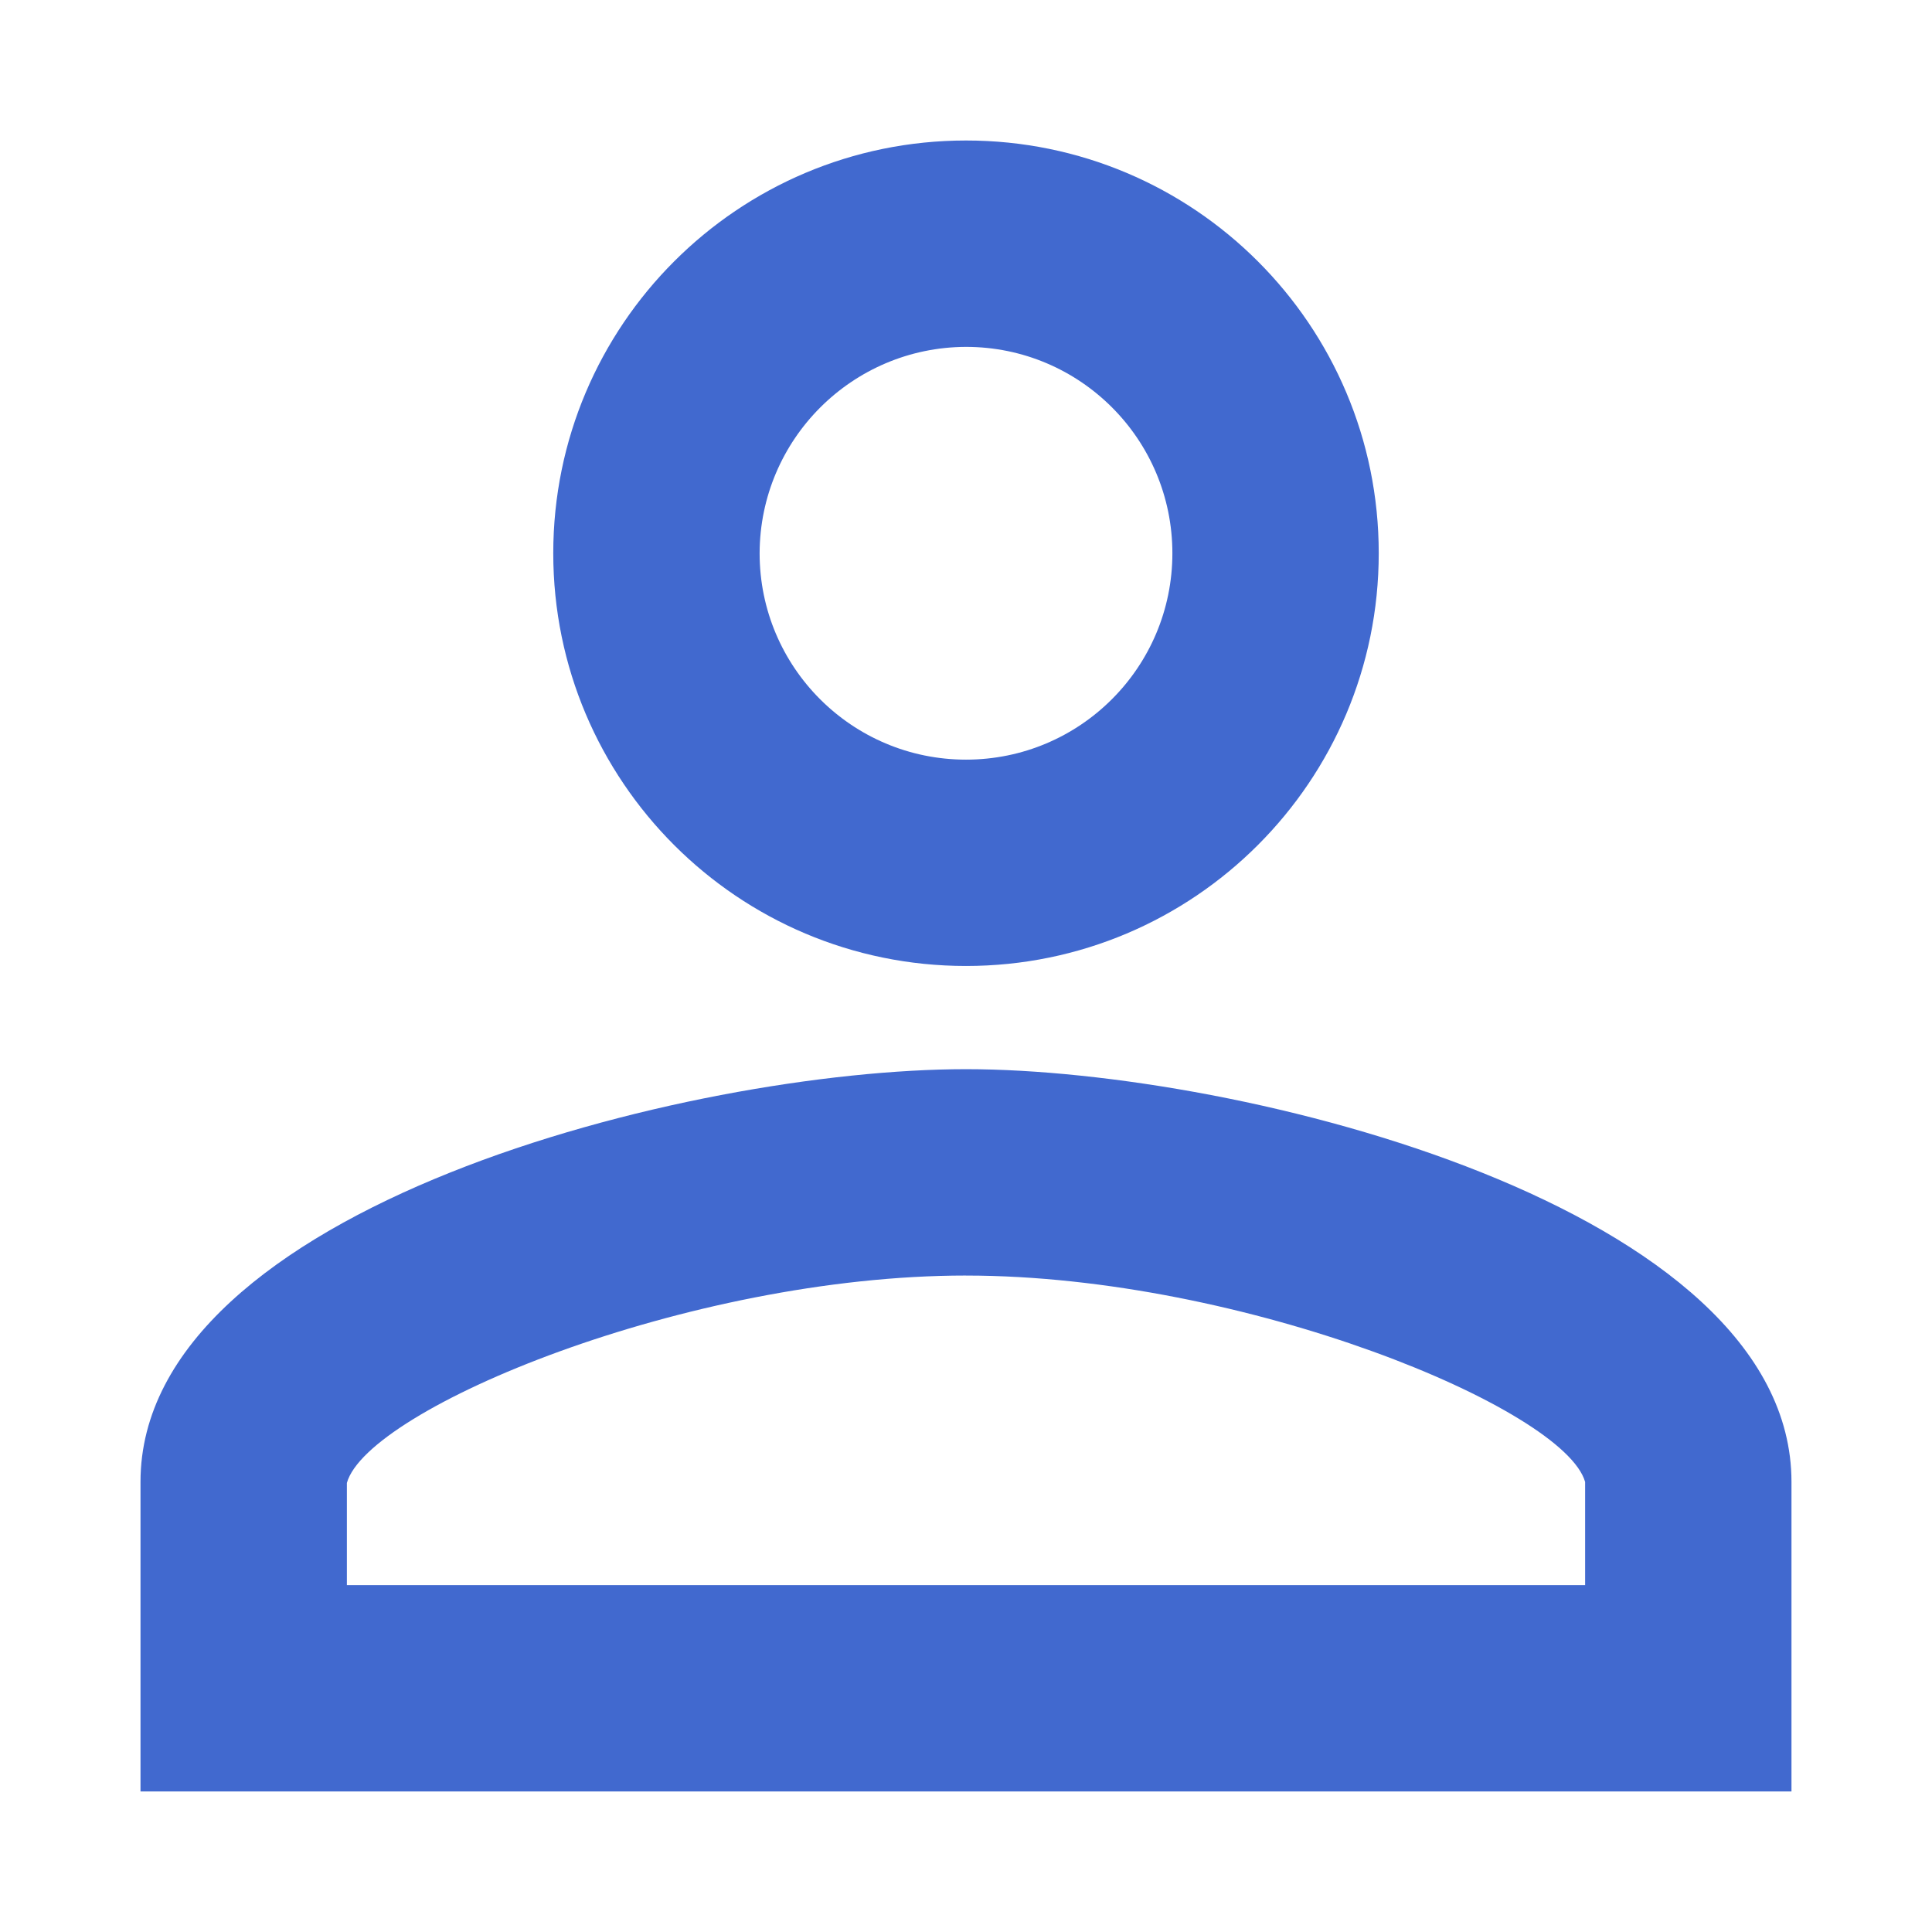
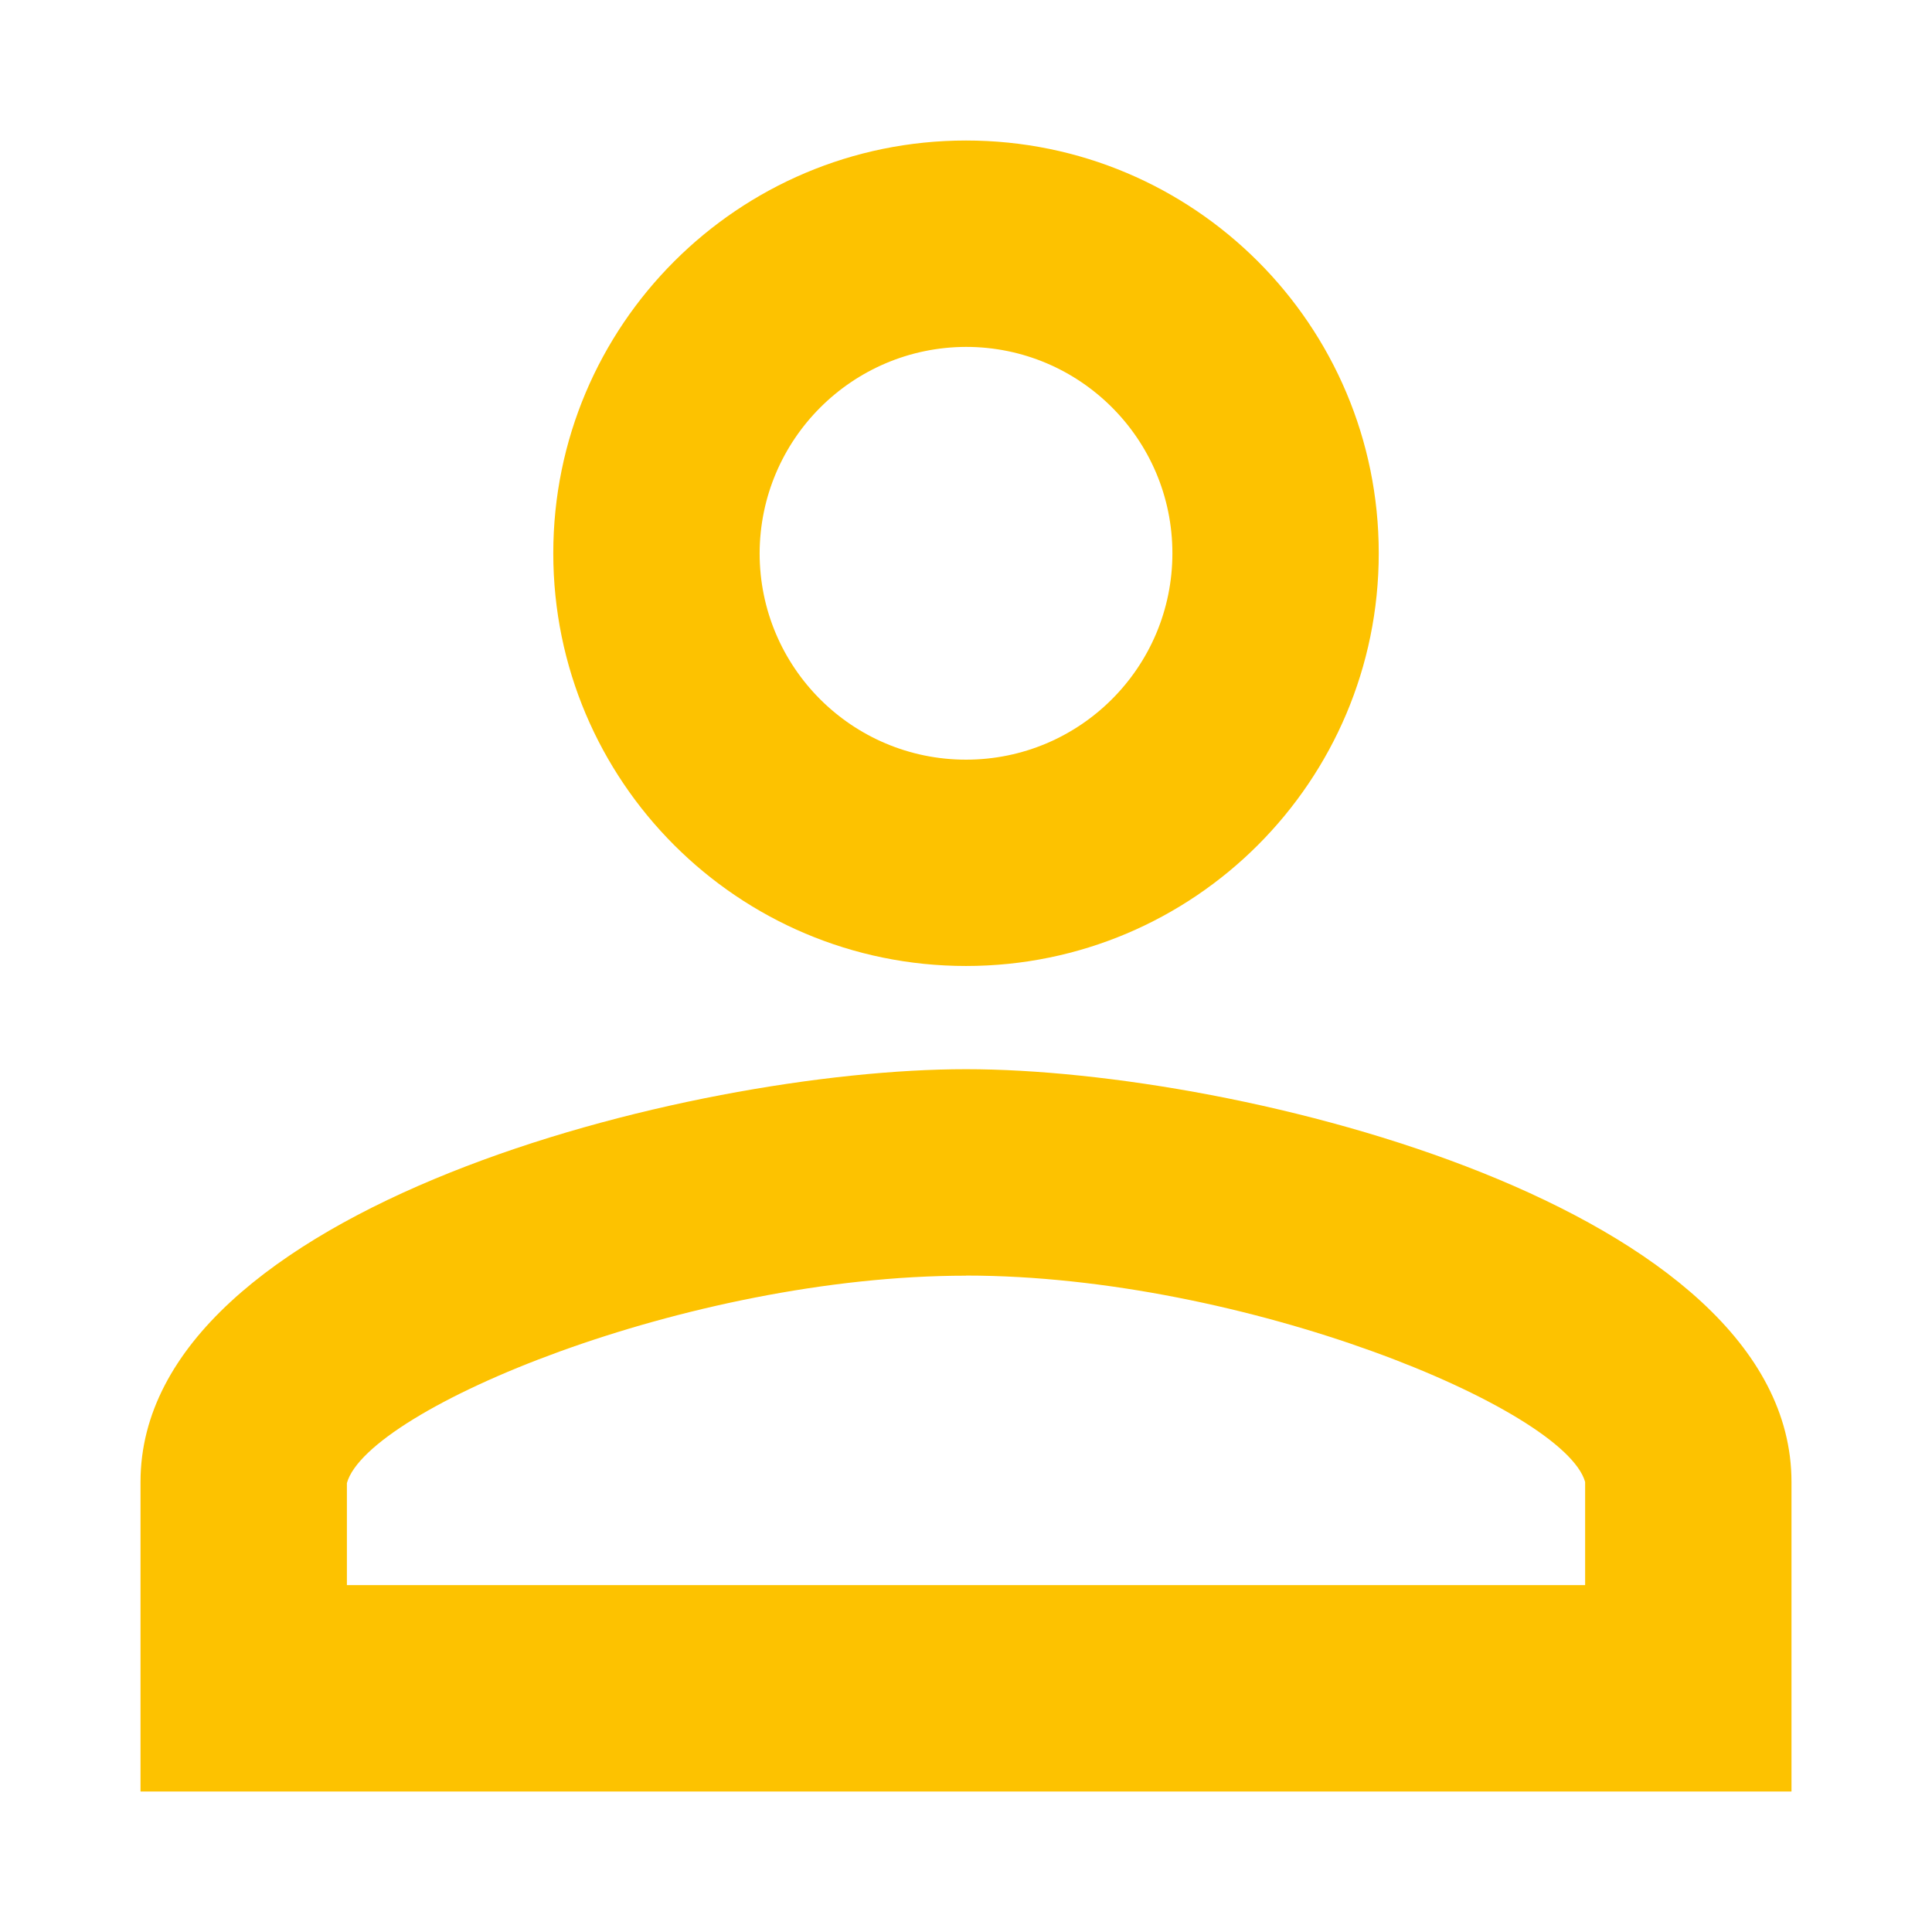
- <svg xmlns="http://www.w3.org/2000/svg" id="perm_identity_black_24dp" width="78.794" height="78.794" viewBox="0 0 78.794 78.794">
-   <path id="Path_1905" data-name="Path 1905" d="M0,0H78.794V78.794H0Z" fill="none" />
-   <path id="Path_1906" data-name="Path 1906" d="M37.667,12.417a8.417,8.417,0,1,1-8.417,8.417,8.441,8.441,0,0,1,8.417-8.417m0,37.875c11.362,0,24.408,5.429,25.25,8.417v4.208h-50.5V58.75c.842-3.03,13.887-8.459,25.25-8.459M37.667,4A16.833,16.833,0,1,0,54.5,20.833,16.829,16.829,0,0,0,37.667,4Zm0,37.875C26.43,41.875,4,47.514,4,58.708V71.333H71.333V58.708C71.333,47.514,48.9,41.875,37.667,41.875Z" transform="translate(1.73 1.73)" fill="#4169cf" />
+ <svg xmlns="http://www.w3.org/2000/svg" id="perm_identity_black_24dp" width="70.369" height="70.369" viewBox="0 0 70.369 70.369">
+   <path id="Path_1905" data-name="Path 1905" d="M0,0H70.369V70.369H0Z" fill="none" />
+   <path id="Path_1906" data-name="Path 1906" d="M34.067,11.517a7.517,7.517,0,1,1-7.517,7.517,7.539,7.539,0,0,1,7.517-7.517m0,33.825c10.147,0,21.8,4.848,22.55,7.517v3.758h-45.1V52.9c.752-2.706,12.4-7.554,22.55-7.554M34.067,4A15.033,15.033,0,1,0,49.1,19.033,15.029,15.029,0,0,0,34.067,4Zm0,33.825C24.032,37.825,4,42.861,4,52.858V64.133H64.133V52.858C64.133,42.861,44.1,37.825,34.067,37.825Z" transform="translate(1.118 1.118)" fill="#fdc200" />
</svg>
